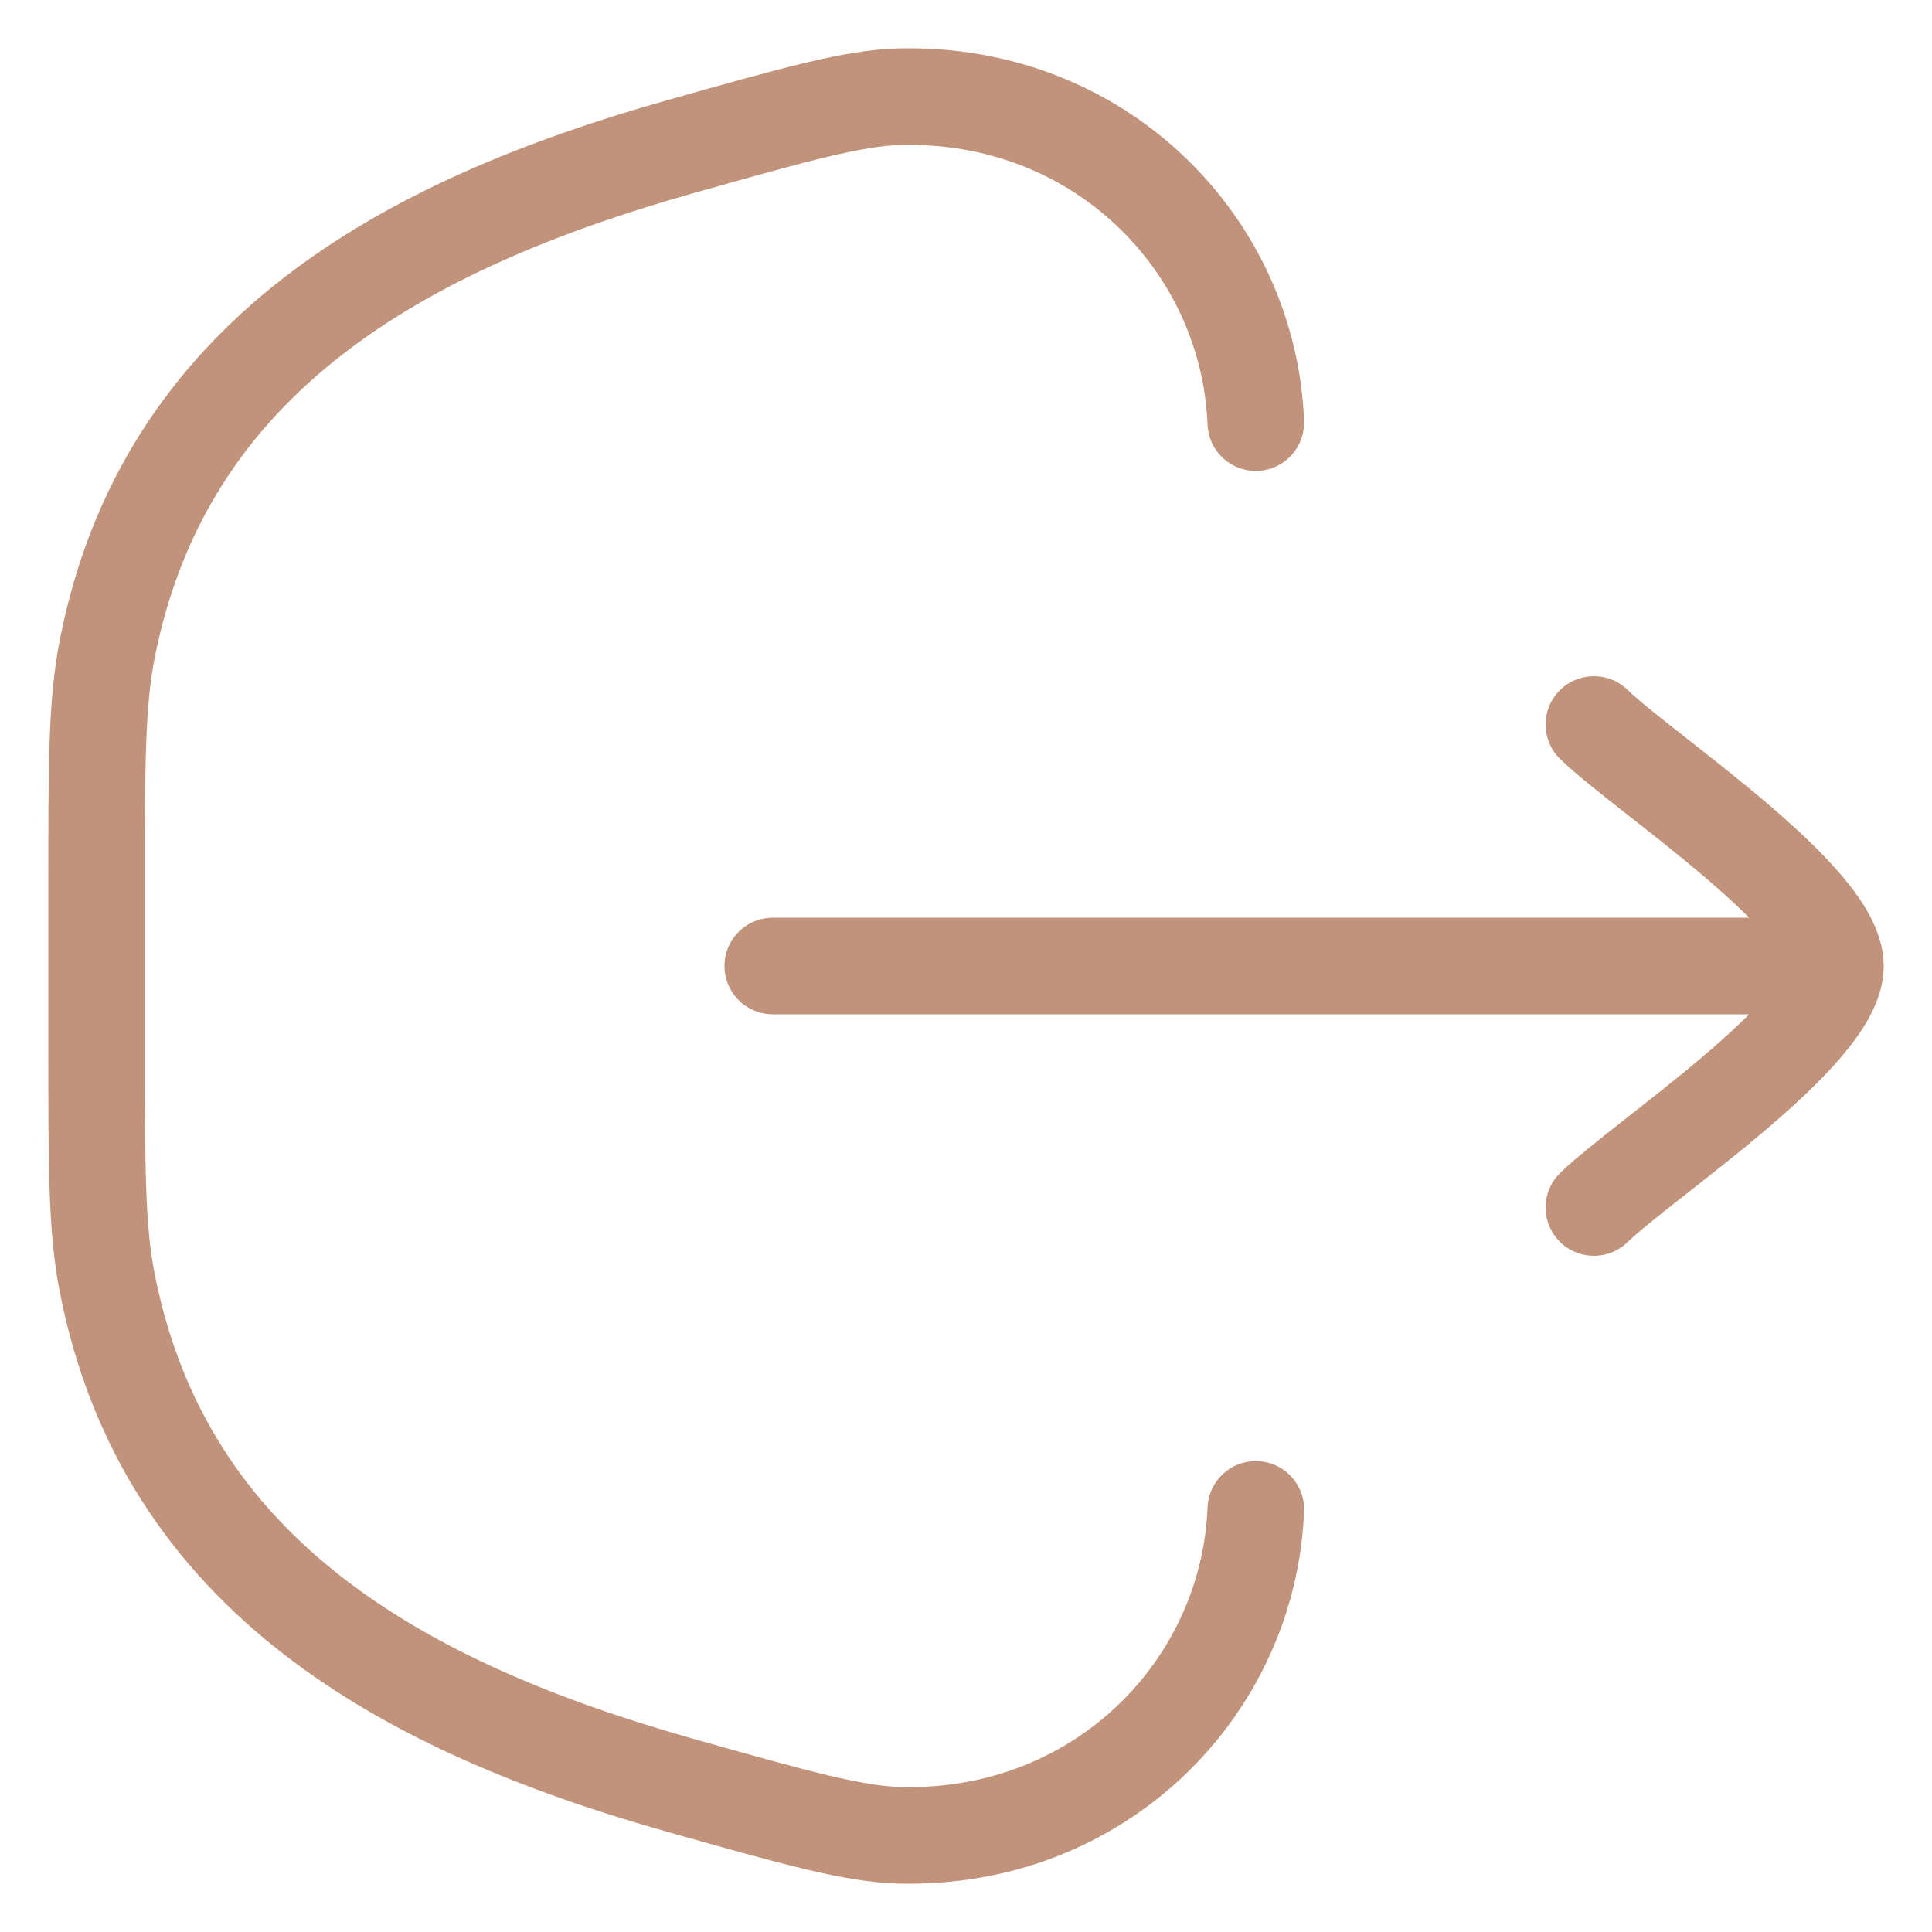
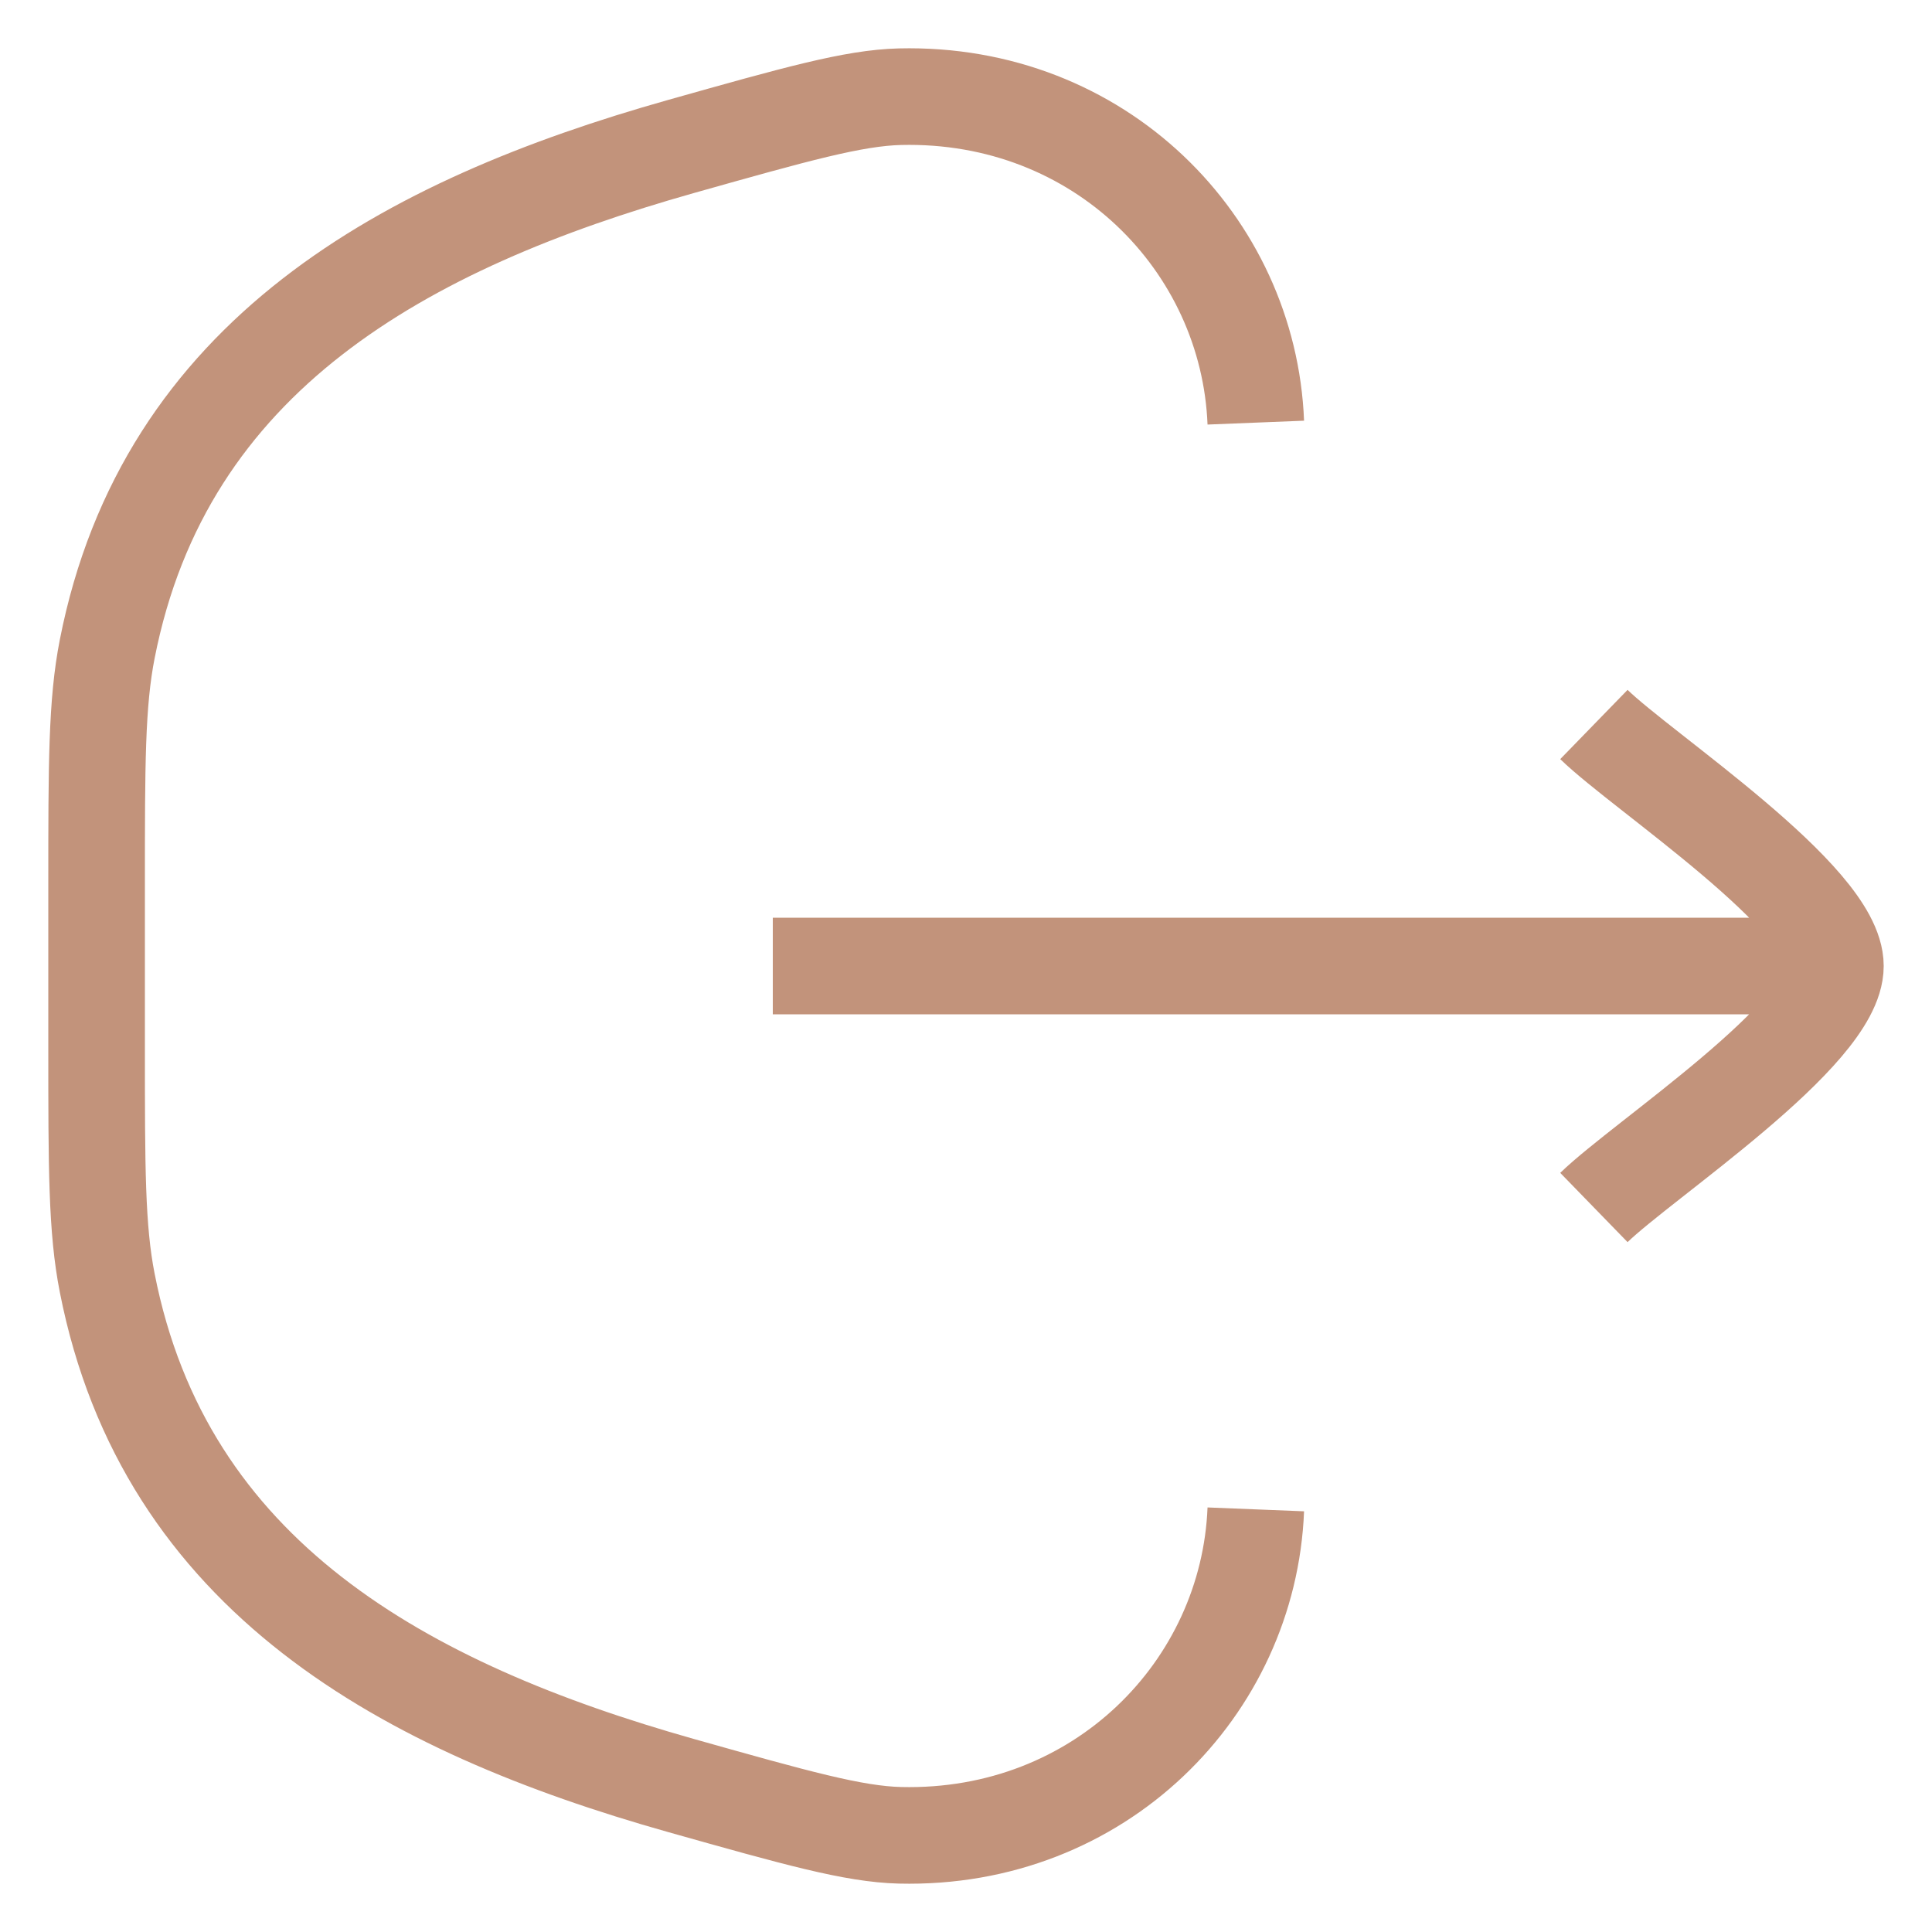
<svg xmlns="http://www.w3.org/2000/svg" width="20" height="20" viewBox="0 0 20 20" fill="none">
-   <path d="M13 15.625C12.926 17.477 11.383 19.049 9.316 18.999C8.835 18.987 8.24 18.819 7.051 18.484C4.19 17.677 1.706 16.32 1.11 13.281C1 12.723 1 12.094 1 10.837L1 9.163C1 7.906 1 7.277 1.11 6.718C1.706 3.68 4.19 2.323 7.051 1.516C8.24 1.181 8.835 1.013 9.316 1.001C11.383 0.951 12.926 2.523 13 4.375" stroke="#C2937B" strokeWidth="1.8" stroke-linecap="round" />
-   <path d="M19 10H8M19 10C19 9.3 17.006 7.992 16.5 7.5M19 10C19 10.7 17.006 12.008 16.5 12.5" stroke="#C2937B" strokeWidth="1.8" stroke-linecap="round" stroke-linejoin="round" />
+   <path d="M13 15.625C12.926 17.477 11.383 19.049 9.316 18.999C8.835 18.987 8.24 18.819 7.051 18.484C4.19 17.677 1.706 16.32 1.11 13.281C1 12.723 1 12.094 1 10.837L1 9.163C1 7.906 1 7.277 1.11 6.718C1.706 3.68 4.19 2.323 7.051 1.516C8.24 1.181 8.835 1.013 9.316 1.001C11.383 0.951 12.926 2.523 13 4.375" stroke="#C2937B" strokeWidth="1.8" strokeLinecap="round" />
+   <path d="M19 10H8M19 10C19 9.3 17.006 7.992 16.5 7.5M19 10C19 10.7 17.006 12.008 16.5 12.5" stroke="#C2937B" strokeWidth="1.8" strokeLinecap="round" strokeLinejoin="round" />
</svg>
